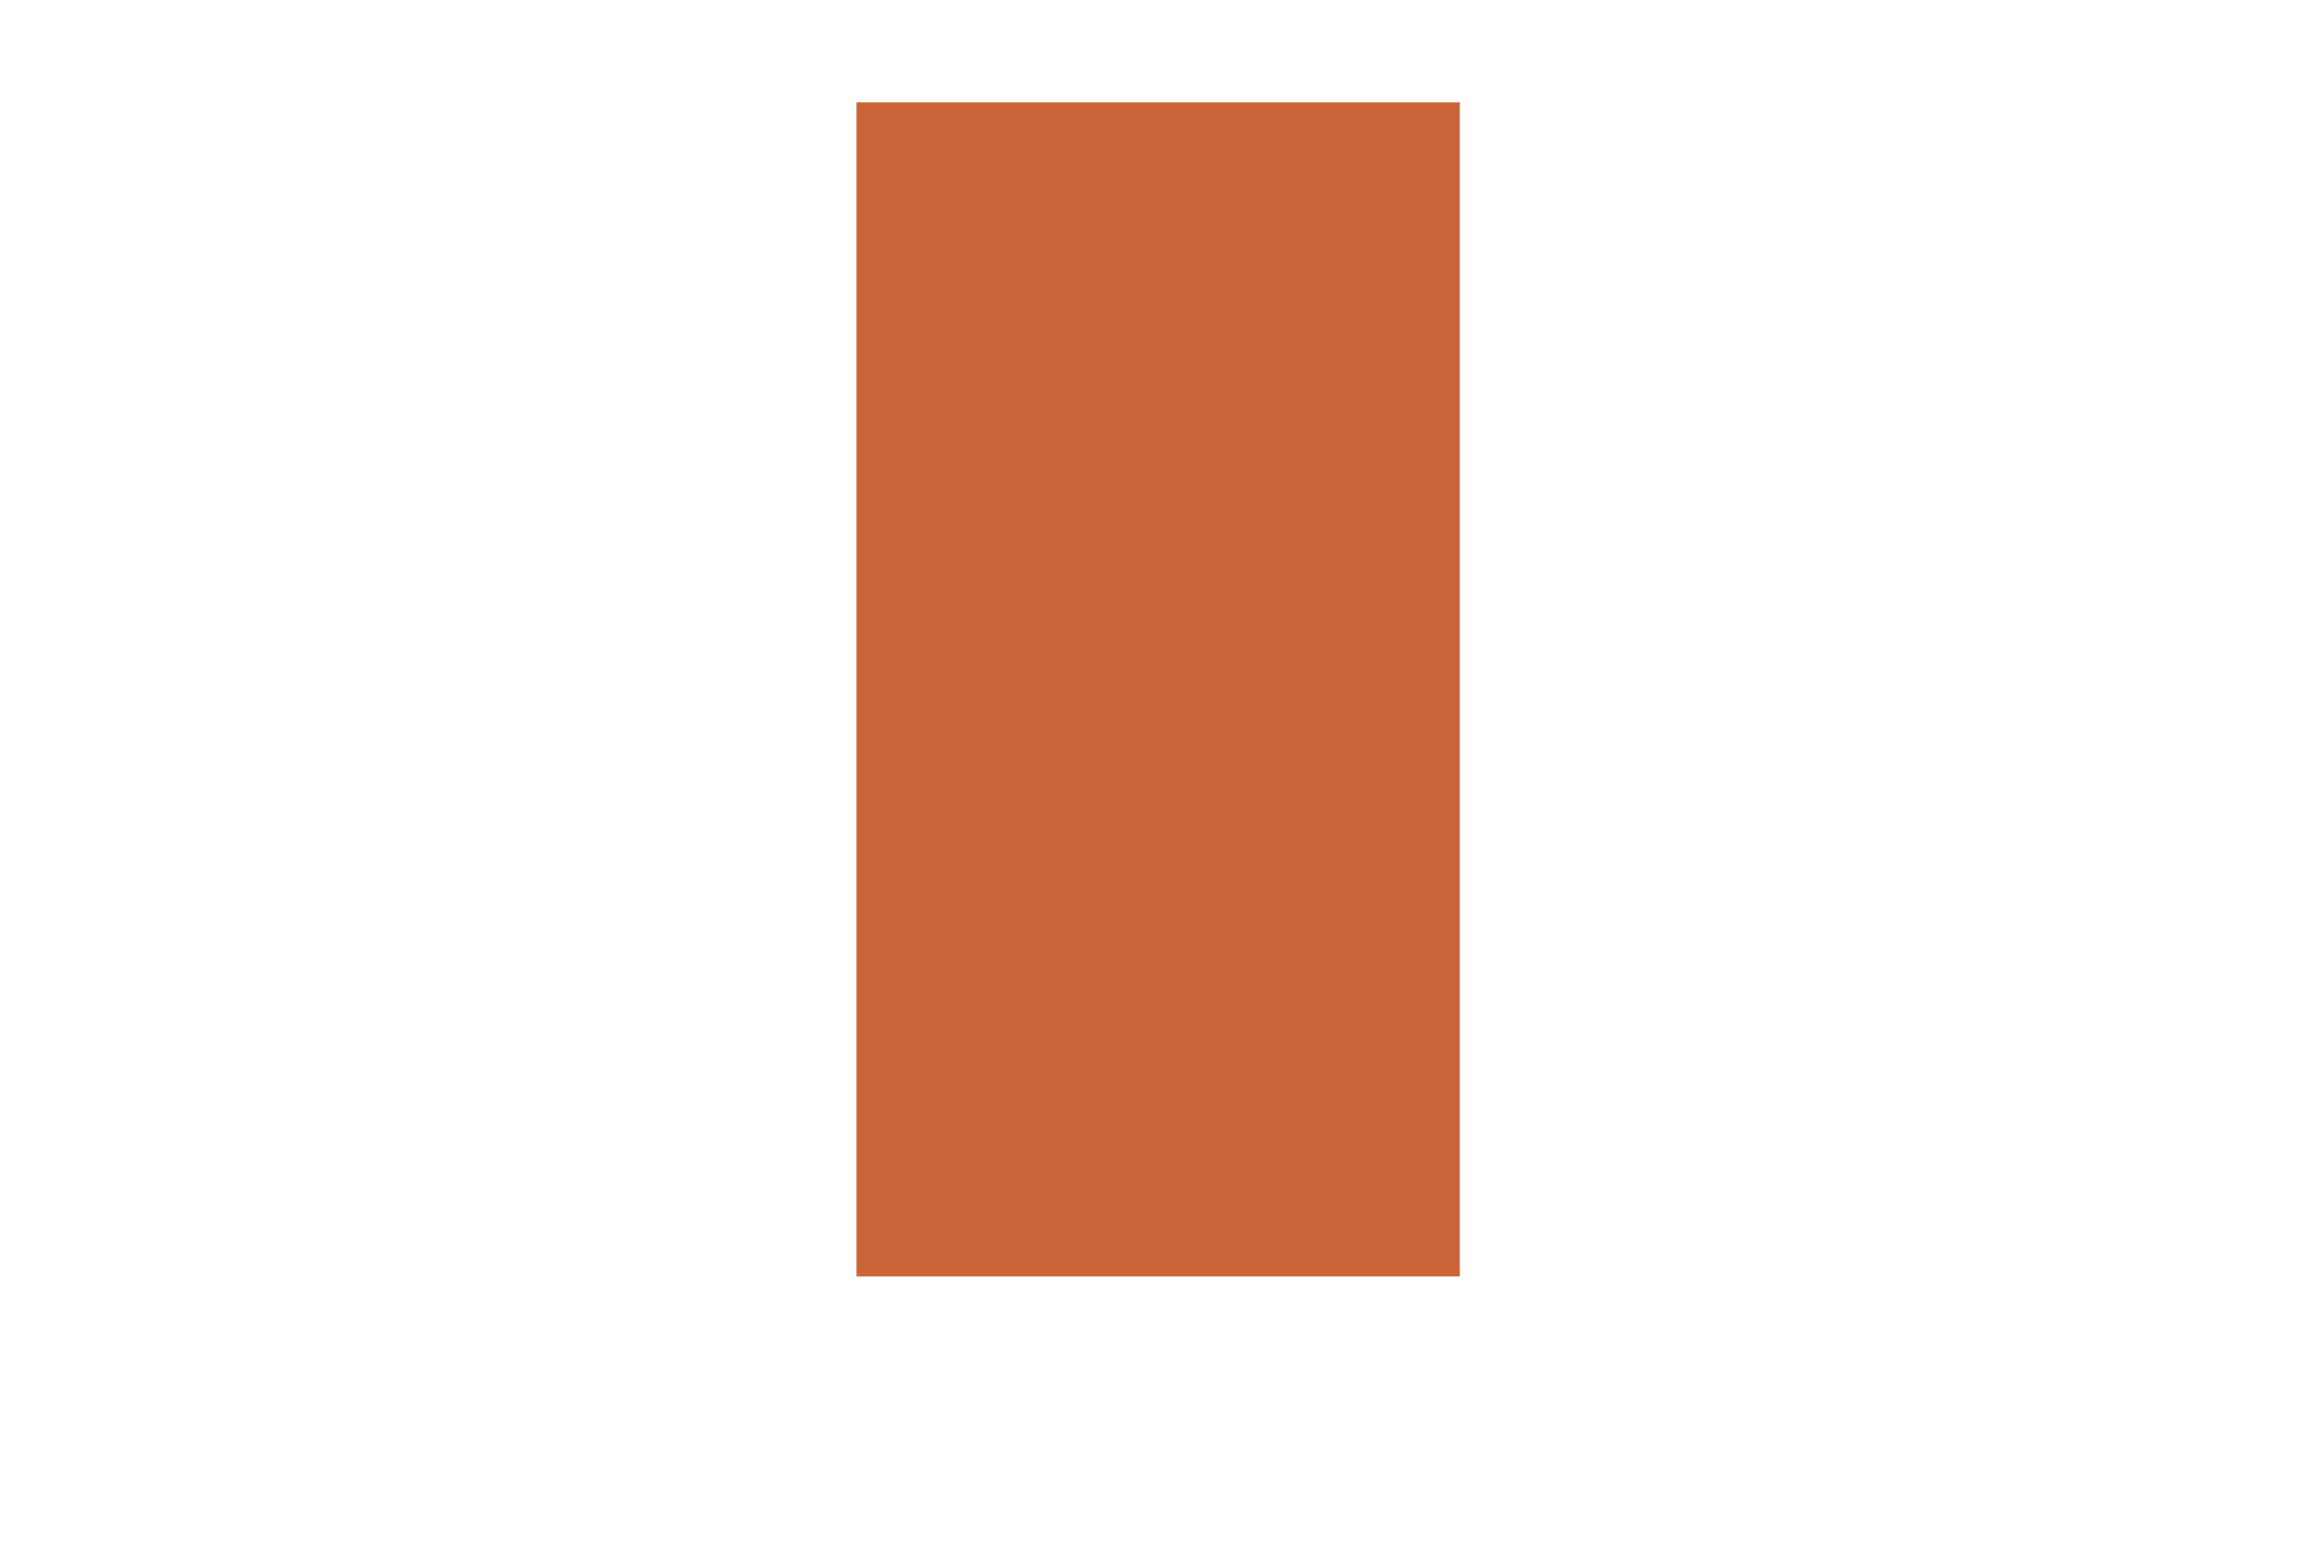
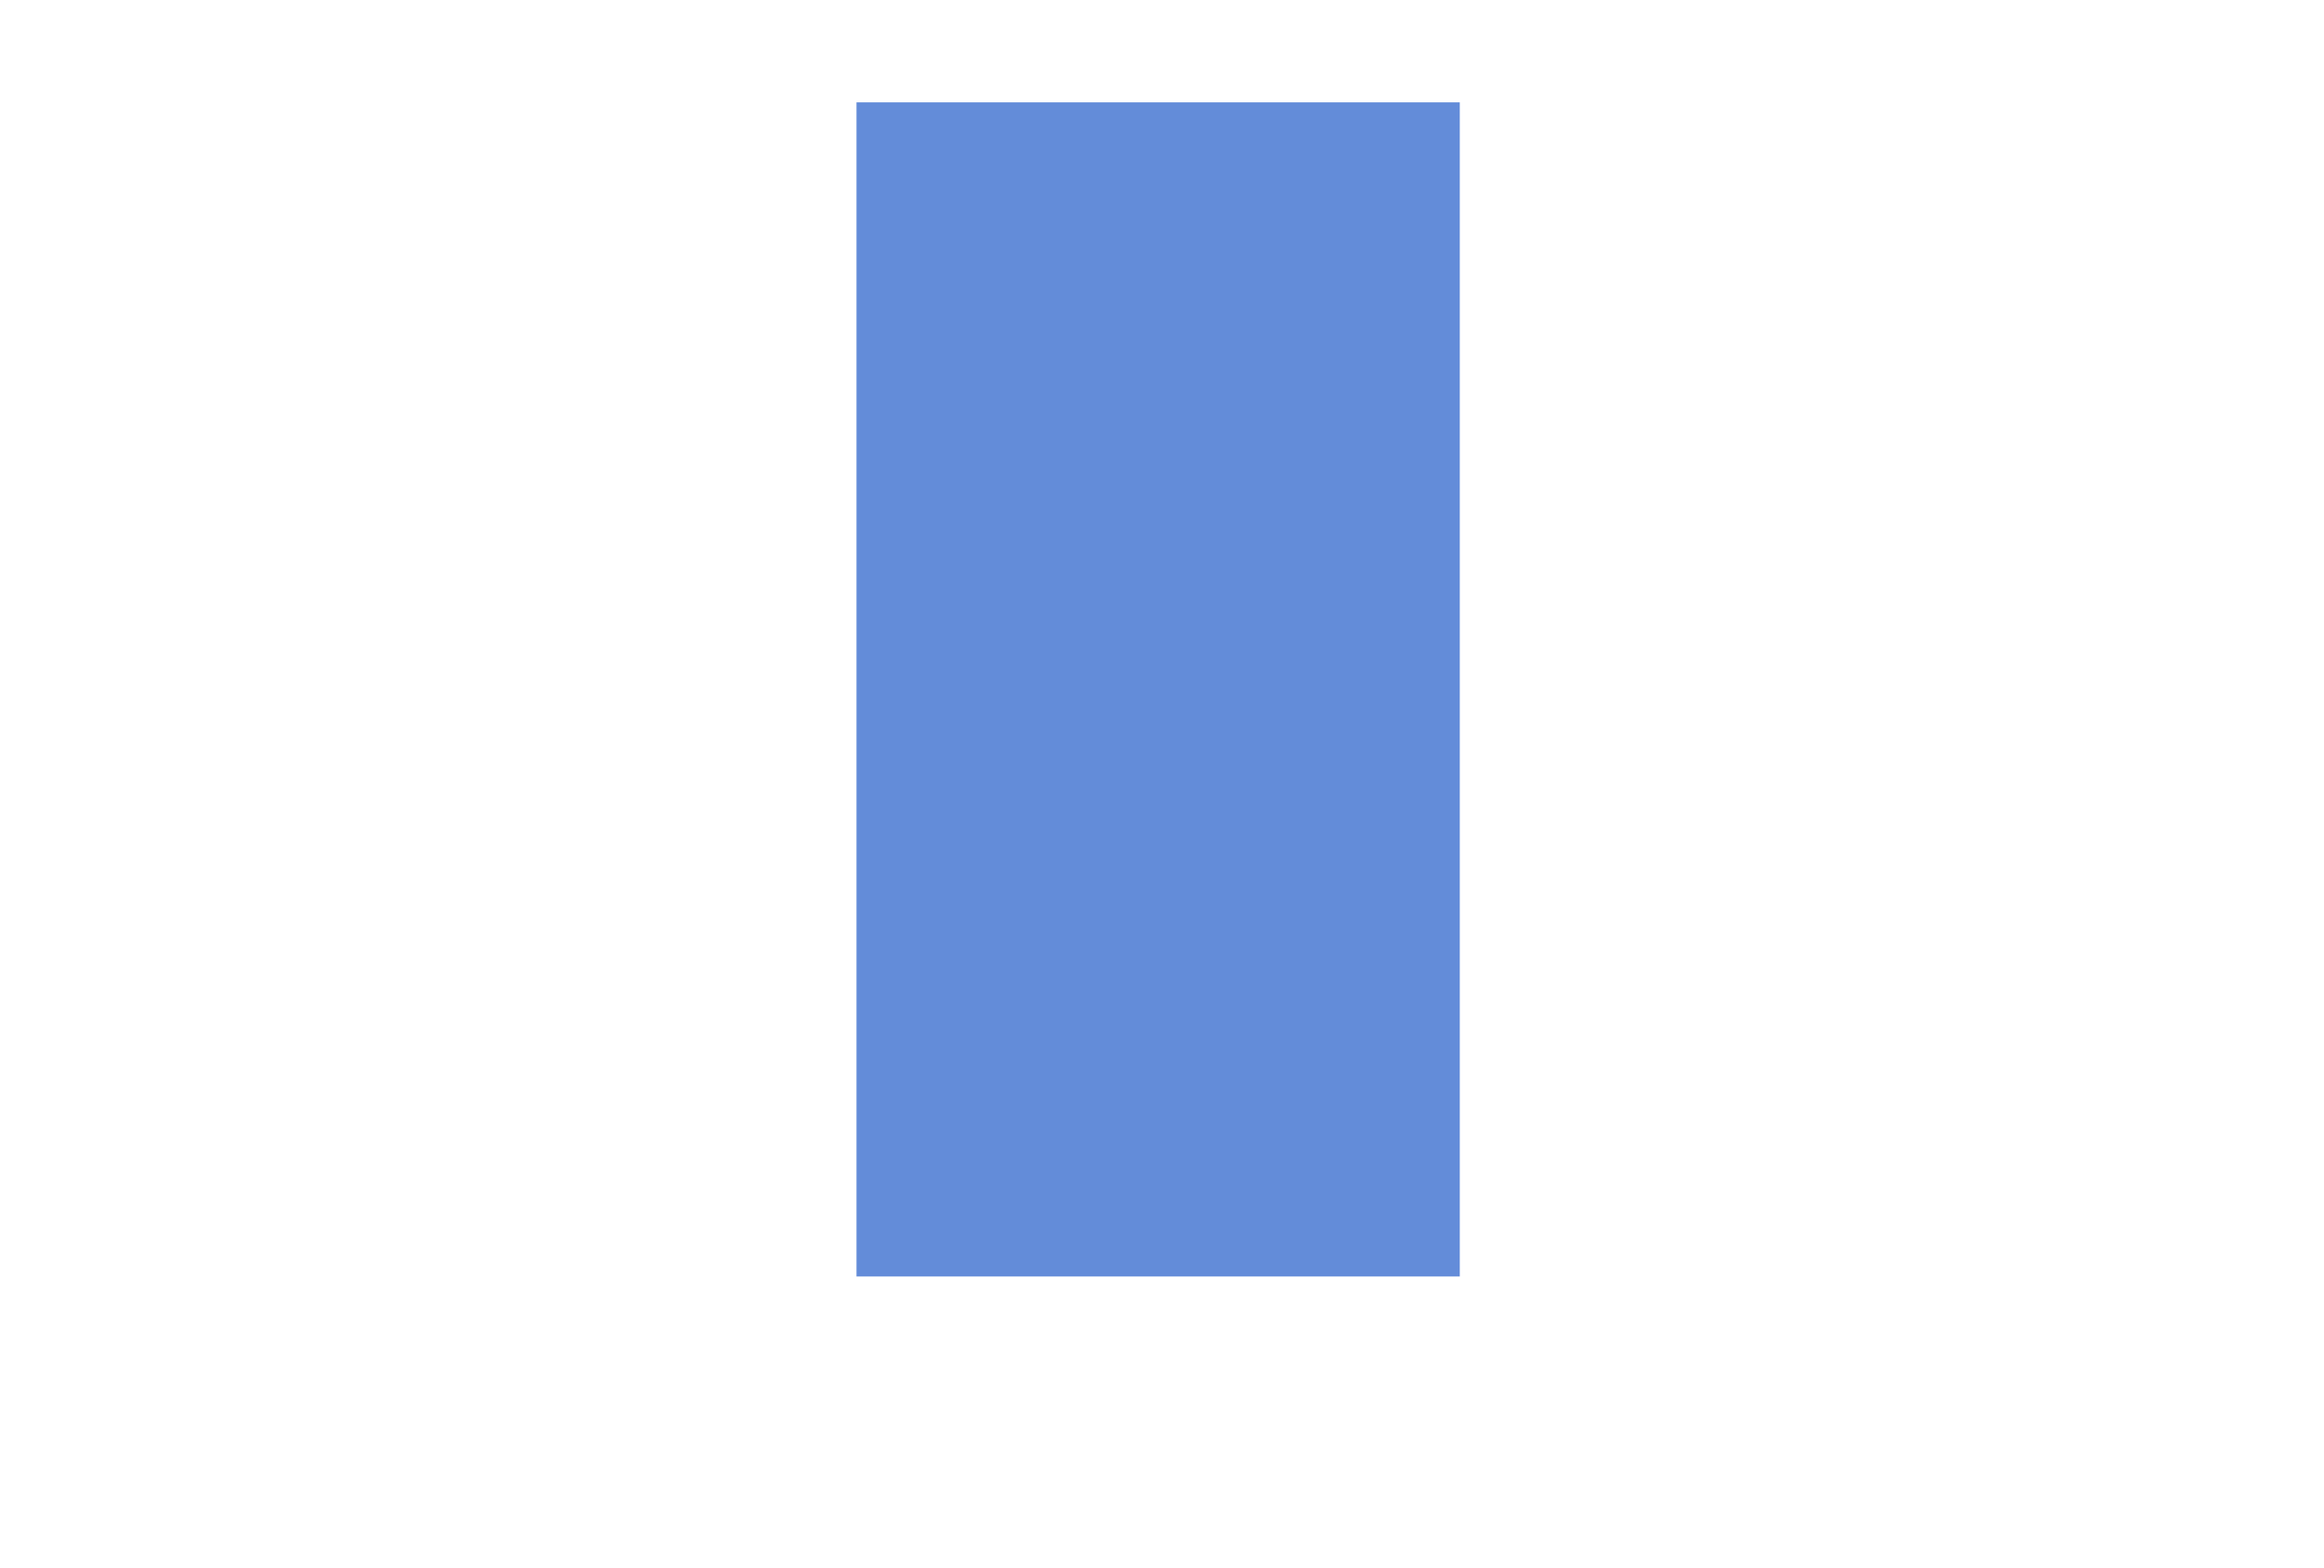
<svg xmlns="http://www.w3.org/2000/svg" preserveAspectRatio="none" overflow="visible" style="display: block;" width="431.436" height="291.089" viewBox="0 0 431.436 291.089" fill="none">
  <g id="dress-top">
-     <rect id="Rectangle 5" x="159" y="19.003" width="112" height="218" fill="#CB6539" />
+     <rect id="Rectangle 5" x="159" y="19.003" width="112" height="218" fill="#638CD9" />
  </g>
</svg>
